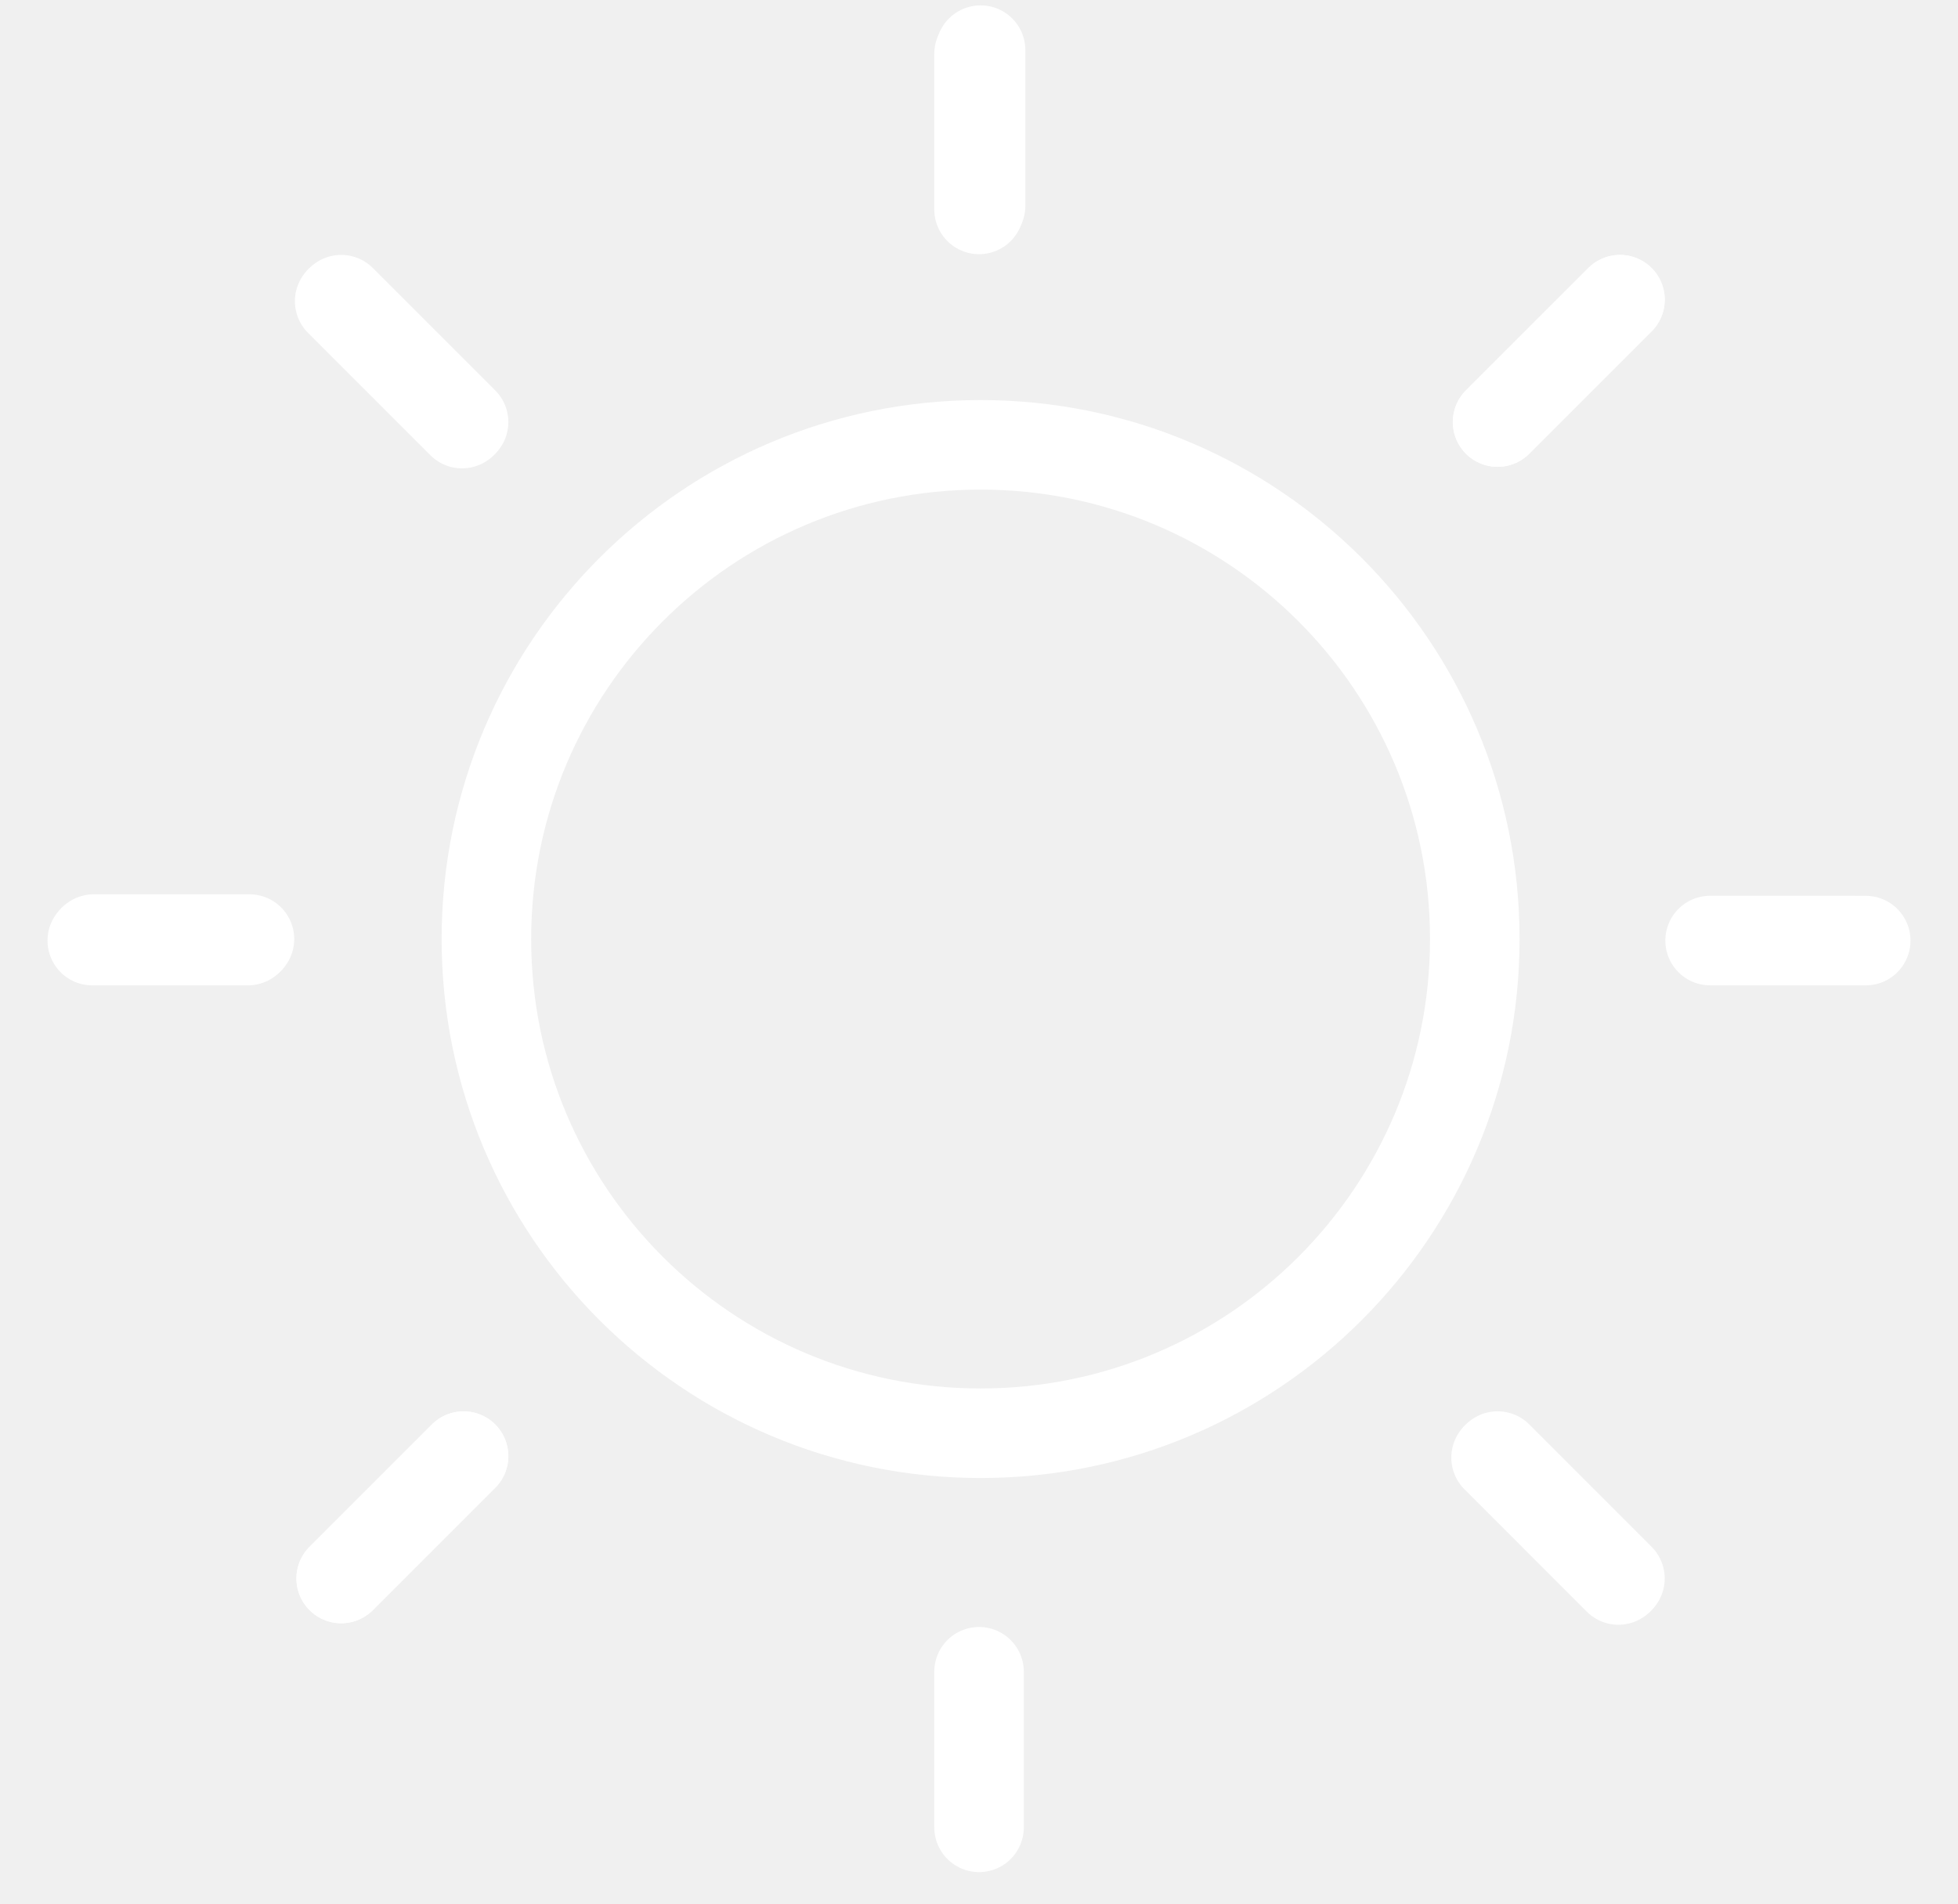
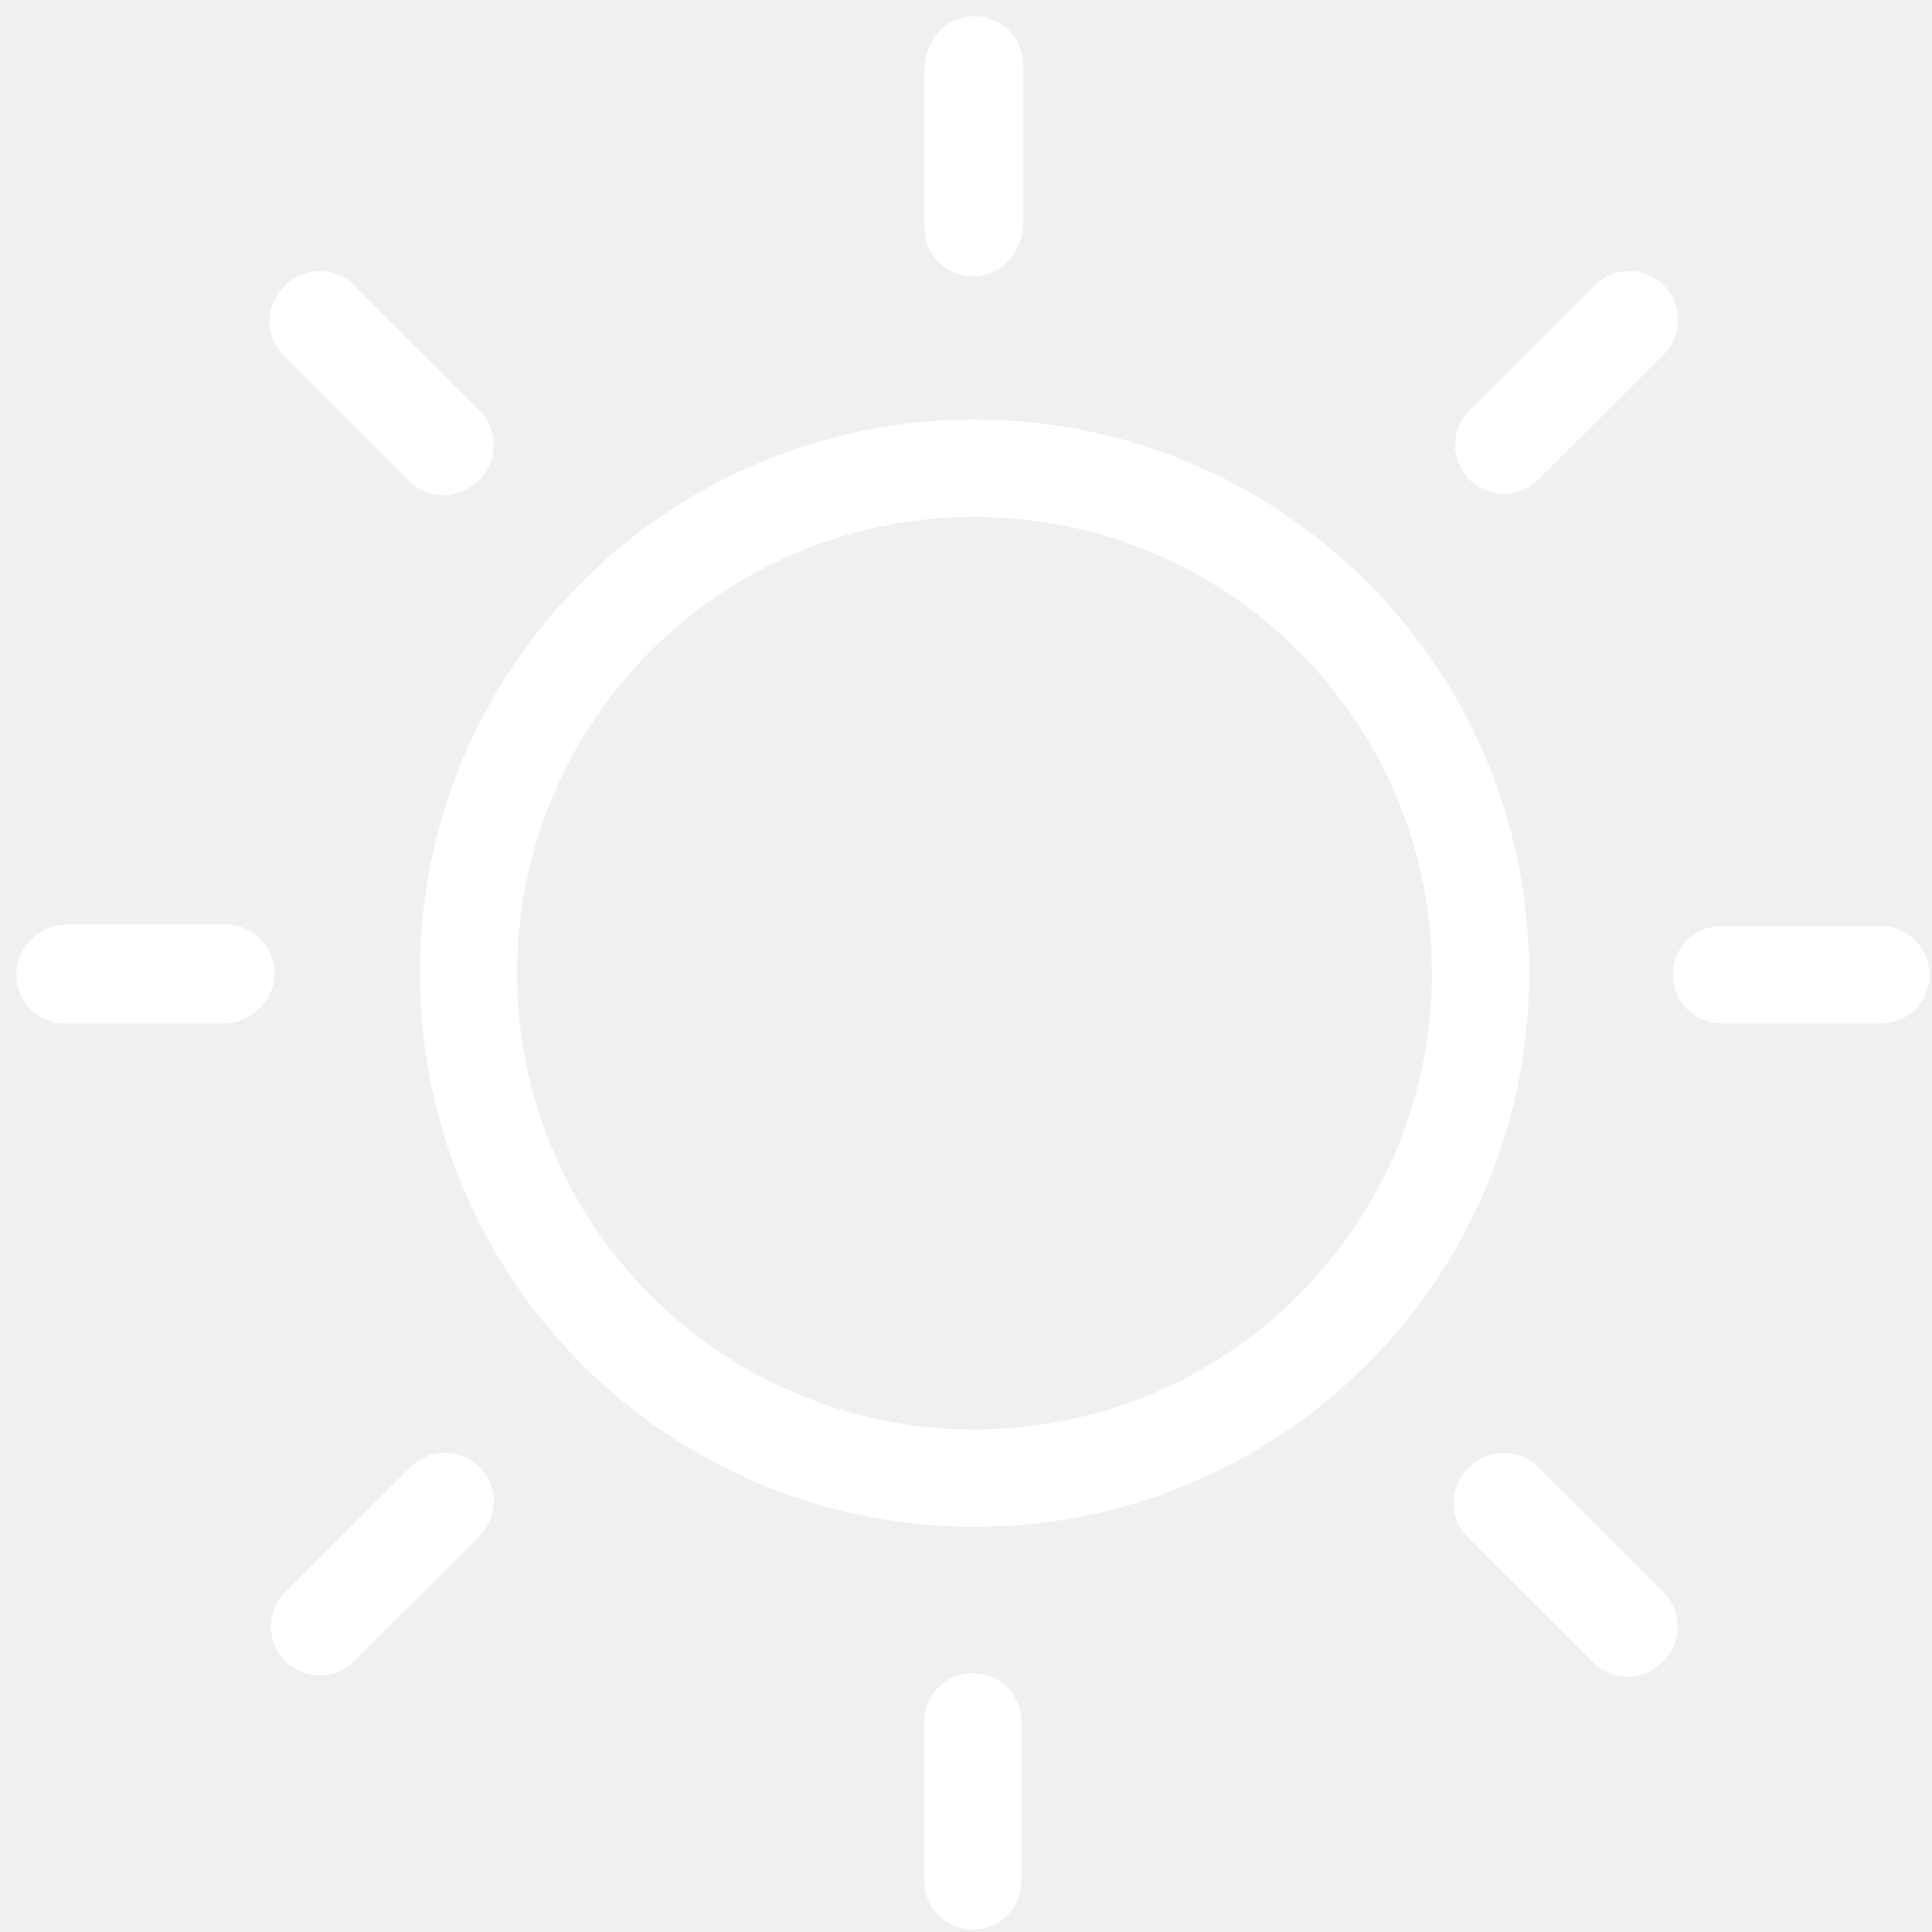
- <svg xmlns="http://www.w3.org/2000/svg" version="1.1" id="Layer_1" x="0px" y="0px" width="65.599px" height="63.788px" viewBox="0 0 65.599 63.788" enable-background="new 0 0 65.599 63.788" xml:space="preserve">
+ <svg xmlns="http://www.w3.org/2000/svg" version="1.1" id="Layer_1" x="0px" y="0px" width="59.528px" height="59.528px" viewBox="0 0 59.528 59.528" enable-background="new 0 0 59.528 59.528" xml:space="preserve">
  <g>
-     <circle fill="none" stroke="#FFFFFF" stroke-width="3" stroke-linecap="round" stroke-linejoin="round" stroke-miterlimit="10" cx="32.853" cy="31.46" r="16.557" />
-     <line fill="none" stroke="#FFFFFF" stroke-width="3" stroke-linecap="round" stroke-linejoin="round" stroke-miterlimit="10" x1="32.853" y1="6.892" x2="32.853" y2="1.68" />
-     <line fill="none" stroke="#FFFFFF" stroke-width="3" stroke-linecap="round" stroke-linejoin="round" stroke-miterlimit="10" x1="3.144" y1="31.461" x2="8.357" y2="31.461" />
-     <line fill="none" stroke="#FFFFFF" stroke-width="3" stroke-linecap="round" stroke-linejoin="round" stroke-miterlimit="10" x1="50.174" y1="48.782" x2="54.273" y2="52.882" />
-     <line fill="none" stroke="#FFFFFF" stroke-width="3" stroke-linecap="round" stroke-linejoin="round" stroke-miterlimit="10" x1="11.431" y1="10.04" x2="15.531" y2="14.14" />
-     <line fill="none" stroke="#FFFFFF" stroke-width="3" stroke-linecap="round" stroke-linejoin="round" stroke-miterlimit="10" x1="15.53" y1="48.783" x2="11.43" y2="52.883" />
-     <line fill="none" stroke="#FFFFFF" stroke-width="3" stroke-linecap="round" stroke-linejoin="round" stroke-miterlimit="10" x1="54.273" y1="10.04" x2="50.172" y2="14.14" />
+     <ellipse fill="none" stroke="#FFFFFF" stroke-width="3" stroke-linecap="round" stroke-linejoin="round" stroke-miterlimit="10" cx="30.026" cy="29.985" rx="15.592" ry="15.559" />
+     <line fill="none" stroke="#FFFFFF" stroke-width="3" stroke-linecap="round" stroke-linejoin="round" stroke-miterlimit="10" x1="30.026" y1="6.897" x2="30.026" y2="2" />
+     <line fill="none" stroke="#FFFFFF" stroke-width="3" stroke-linecap="round" stroke-linejoin="round" stroke-miterlimit="10" x1="2.049" y1="29.986" x2="6.958" y2="29.986" />
+     <line fill="none" stroke="#FFFFFF" stroke-width="3" stroke-linecap="round" stroke-linejoin="round" stroke-miterlimit="10" x1="46.337" y1="46.263" x2="50.197" y2="50.116" />
+     <line fill="none" stroke="#FFFFFF" stroke-width="3" stroke-linecap="round" stroke-linejoin="round" stroke-miterlimit="10" x1="9.853" y1="9.856" x2="13.714" y2="13.709" />
+     <line fill="none" stroke="#FFFFFF" stroke-width="3" stroke-linecap="round" stroke-linejoin="round" stroke-miterlimit="10" x1="13.713" y1="46.264" x2="9.852" y2="50.117" />
+     <line fill="none" stroke="#FFFFFF" stroke-width="3" stroke-linecap="round" stroke-linejoin="round" stroke-miterlimit="10" x1="50.197" y1="9.856" x2="46.336" y2="13.709" />
    <g>
-       <line fill="none" stroke="#FFFFFF" stroke-width="3" stroke-linecap="round" stroke-linejoin="round" stroke-miterlimit="10" x1="50.175" y1="14.14" x2="54.275" y2="10.04" />
-       <line fill="none" stroke="#FFFFFF" stroke-width="3" stroke-linecap="round" stroke-linejoin="round" stroke-miterlimit="10" x1="11.432" y1="52.882" x2="15.532" y2="48.783" />
-       <line fill="none" stroke="#FFFFFF" stroke-width="3" stroke-linecap="round" stroke-linejoin="round" stroke-miterlimit="10" x1="50.123" y1="48.833" x2="54.222" y2="52.933" />
-       <line fill="none" stroke="#FFFFFF" stroke-width="3" stroke-linecap="round" stroke-linejoin="round" stroke-miterlimit="10" x1="11.38" y1="10.091" x2="15.48" y2="14.191" />
-       <line fill="none" stroke="#FFFFFF" stroke-width="3" stroke-linecap="round" stroke-linejoin="round" stroke-miterlimit="10" x1="32.801" y1="56.008" x2="32.801" y2="61.22" />
-       <line fill="none" stroke="#FFFFFF" stroke-width="3" stroke-linecap="round" stroke-linejoin="round" stroke-miterlimit="10" x1="32.801" y1="1.804" x2="32.801" y2="7.016" />
-       <line fill="none" stroke="#FFFFFF" stroke-width="3" stroke-linecap="round" stroke-linejoin="round" stroke-miterlimit="10" x1="8.304" y1="31.512" x2="3.092" y2="31.512" />
-       <line fill="none" stroke="#FFFFFF" stroke-width="3" stroke-linecap="round" stroke-linejoin="round" stroke-miterlimit="10" x1="62.507" y1="31.512" x2="57.294" y2="31.511" />
+       <line fill="none" stroke="#FFFFFF" stroke-width="3" stroke-linecap="round" stroke-linejoin="round" stroke-miterlimit="10" x1="46.338" y1="13.709" x2="50.199" y2="9.856" />
+       <line fill="none" stroke="#FFFFFF" stroke-width="3" stroke-linecap="round" stroke-linejoin="round" stroke-miterlimit="10" x1="9.854" y1="50.116" x2="13.715" y2="46.264" />
+       <line fill="none" stroke="#FFFFFF" stroke-width="3" stroke-linecap="round" stroke-linejoin="round" stroke-miterlimit="10" x1="46.289" y1="46.311" x2="50.149" y2="50.164" />
+       <line fill="none" stroke="#FFFFFF" stroke-width="3" stroke-linecap="round" stroke-linejoin="round" stroke-miterlimit="10" x1="9.805" y1="9.904" x2="13.666" y2="13.757" />
+       <line fill="none" stroke="#FFFFFF" stroke-width="3" stroke-linecap="round" stroke-linejoin="round" stroke-miterlimit="10" x1="29.977" y1="53.053" x2="29.977" y2="57.951" />
+       <line fill="none" stroke="#FFFFFF" stroke-width="3" stroke-linecap="round" stroke-linejoin="round" stroke-miterlimit="10" x1="29.977" y1="2.116" x2="29.977" y2="7.014" />
+       <line fill="none" stroke="#FFFFFF" stroke-width="3" stroke-linecap="round" stroke-linejoin="round" stroke-miterlimit="10" x1="6.908" y1="30.034" x2="2" y2="30.034" />
+       <line fill="none" stroke="#FFFFFF" stroke-width="3" stroke-linecap="round" stroke-linejoin="round" stroke-miterlimit="10" x1="57.952" y1="30.034" x2="53.042" y2="30.033" />
    </g>
  </g>
</svg>
